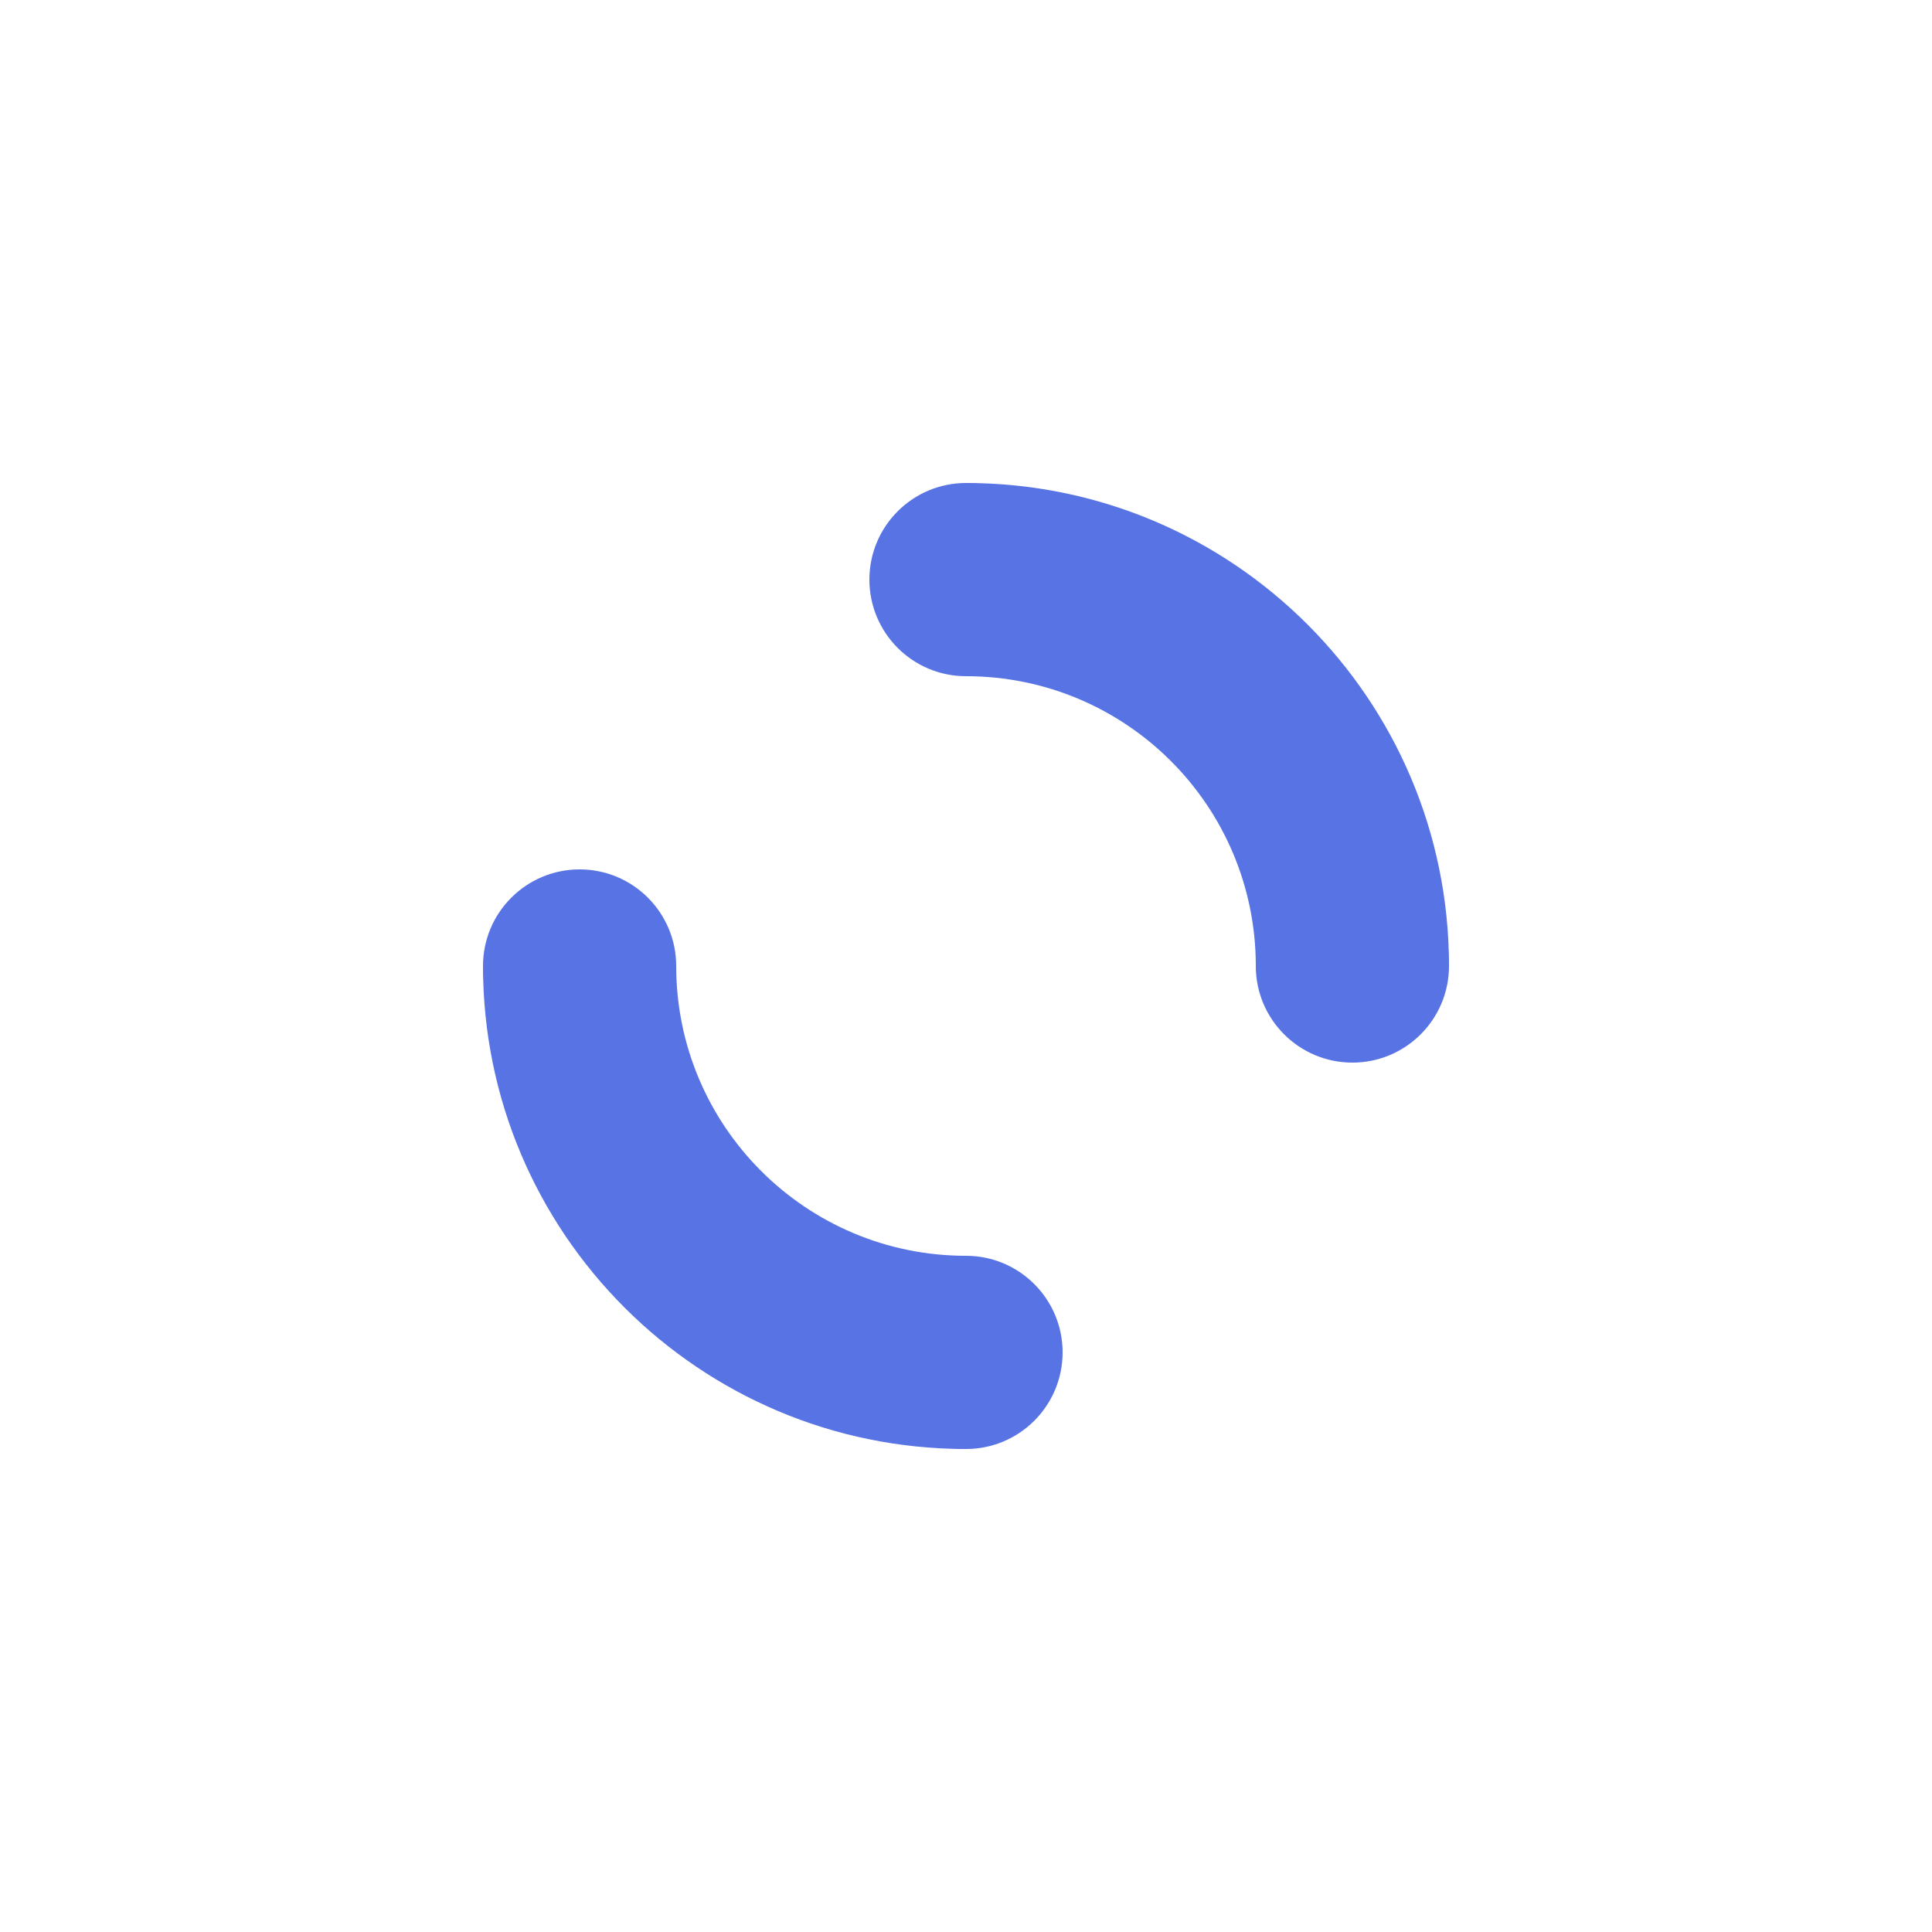
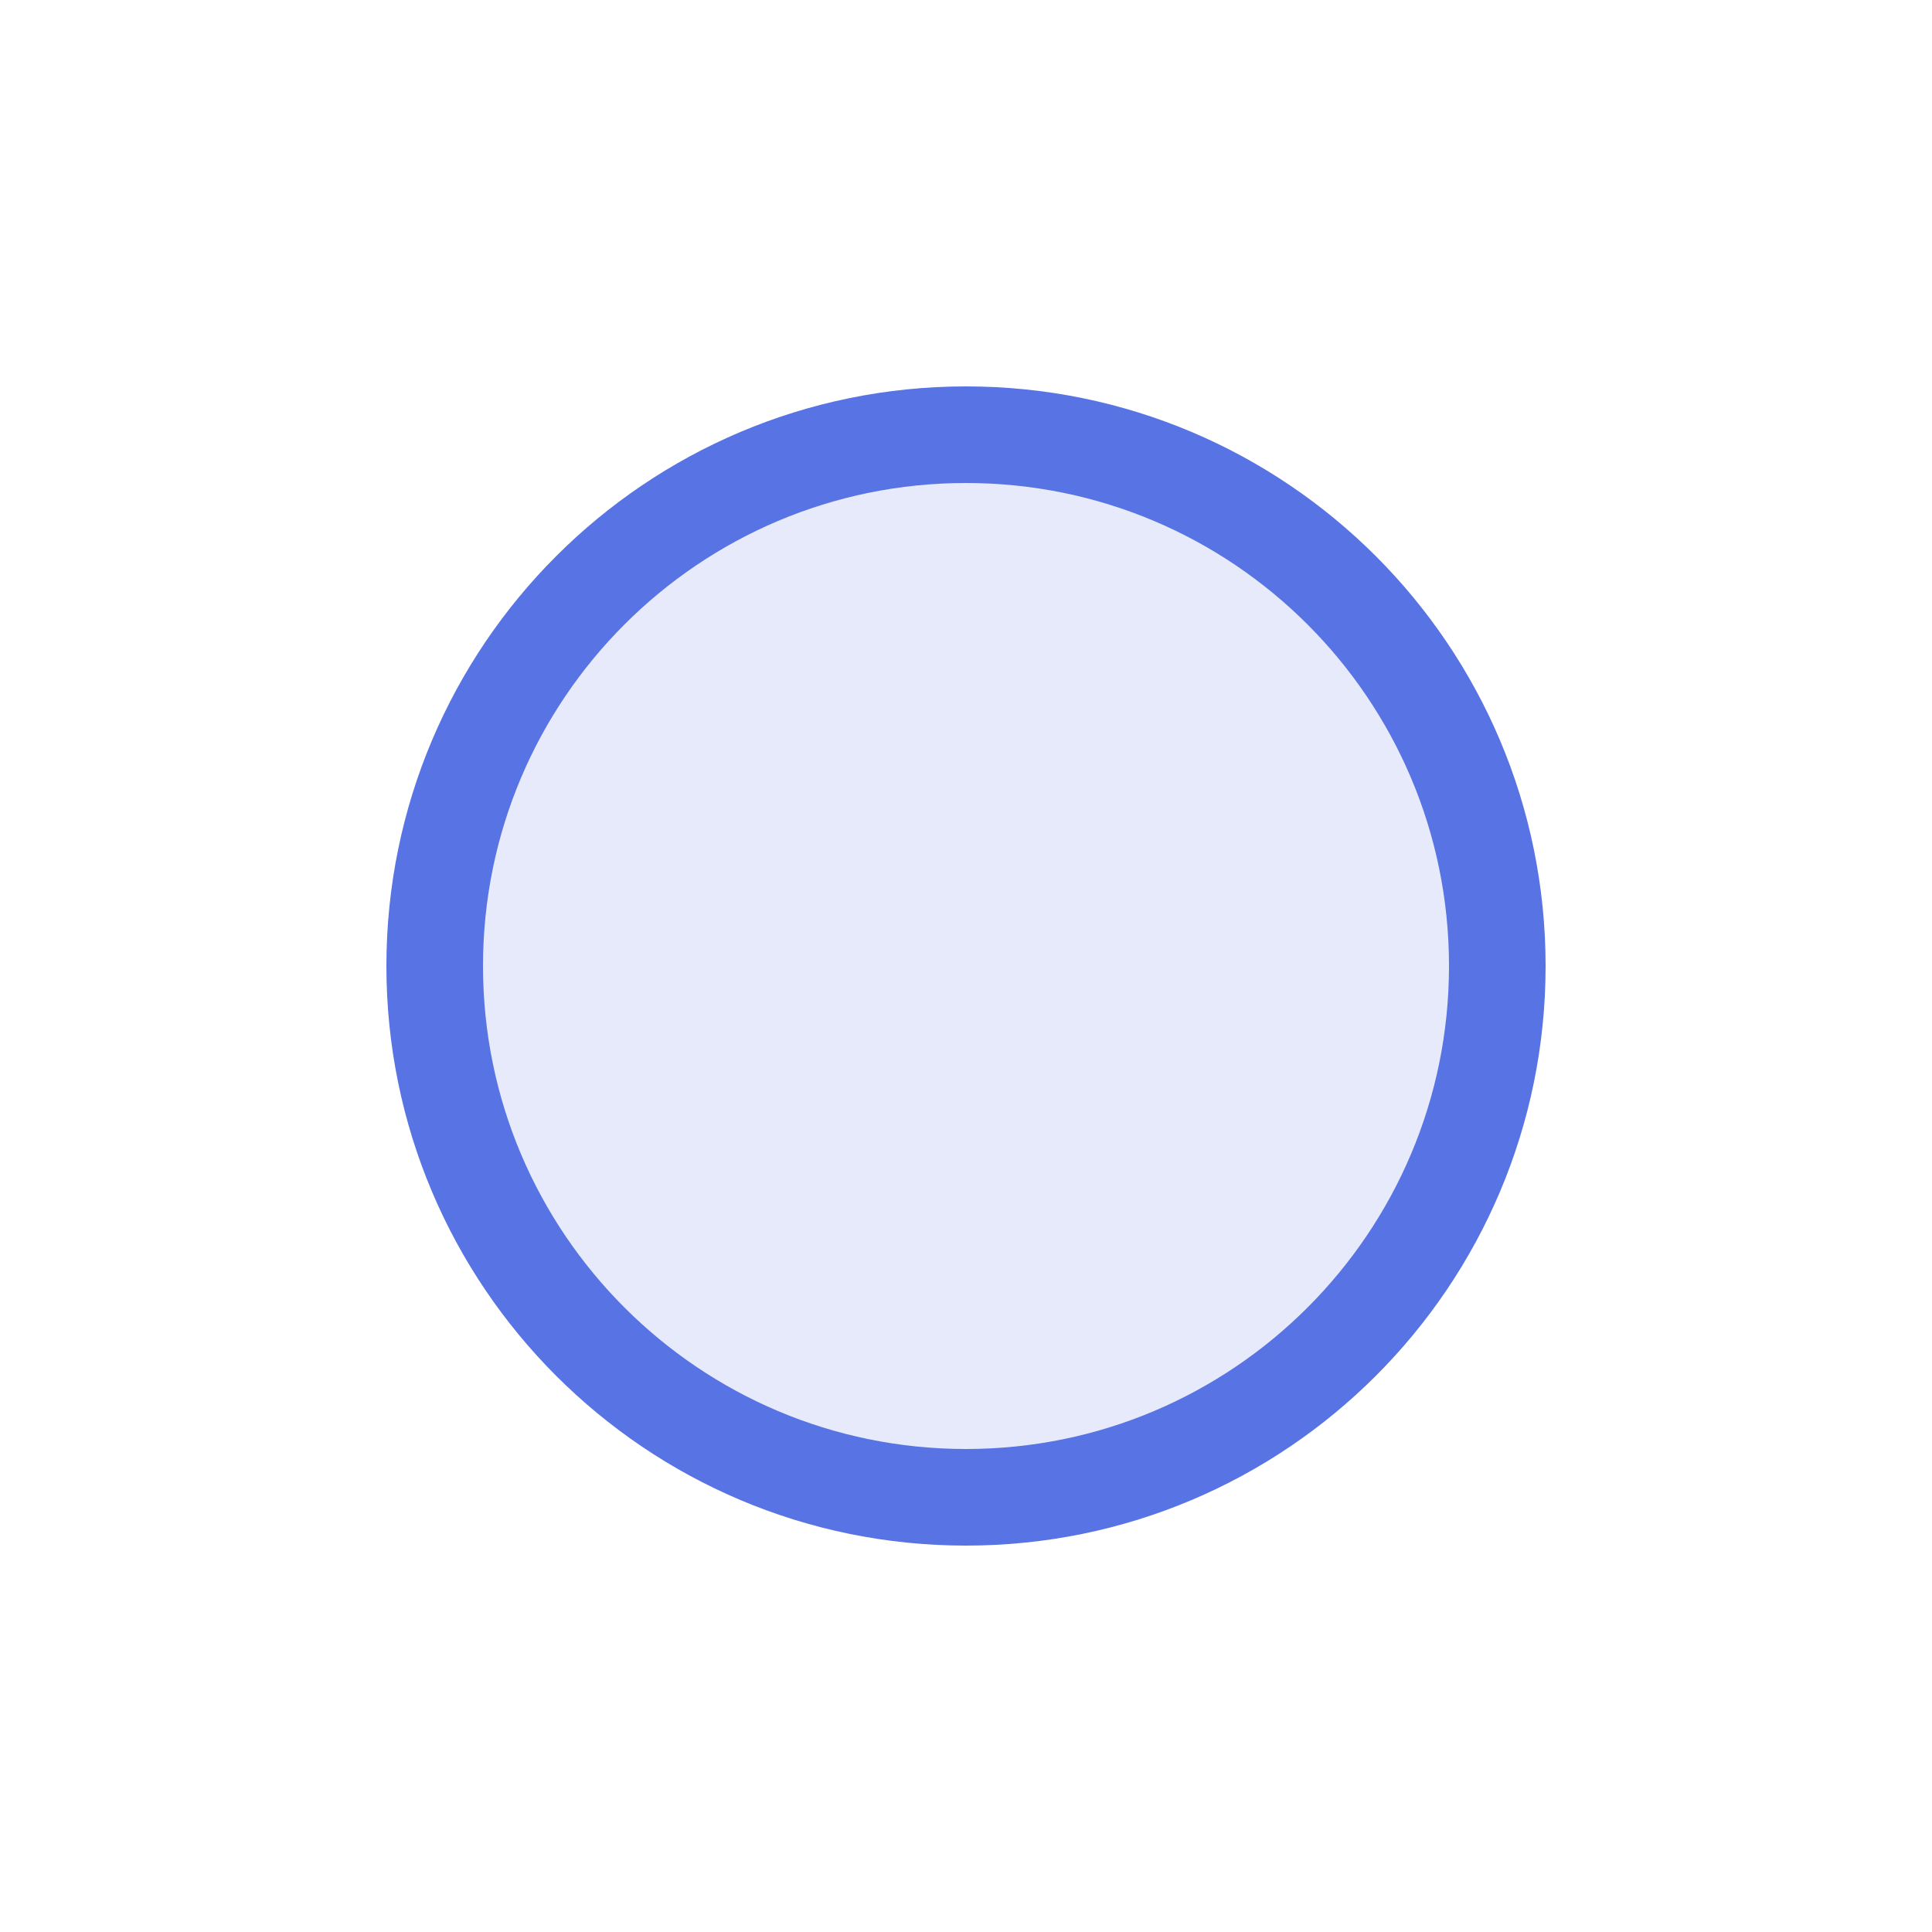
<svg xmlns="http://www.w3.org/2000/svg" width="20" height="20" viewBox="0 0 20 20" fill="none">
-   <path d="M7 10C7 11.657 8.343 13 10 13V15C7.239 15 5 12.761 5 10H7ZM10 5C12.761 5 15 7.239 15 10H13C13 8.343 11.657 7 10 7V5Z" fill="#5773E4" />
-   <circle cx="10" cy="14" r="1" fill="#5773E4" />
-   <circle cx="6" cy="10" r="1" fill="#5773E4" />
-   <circle cx="14" cy="10" r="1" fill="#5773E4" />
-   <circle cx="10" cy="6" r="1" fill="#5773E4" />
+   <circle cx="10" cy="10" r="5.5" fill="#5773E4" fill-opacity="0.15" stroke="#5773E4" stroke-miterlimit="16" />
</svg>
